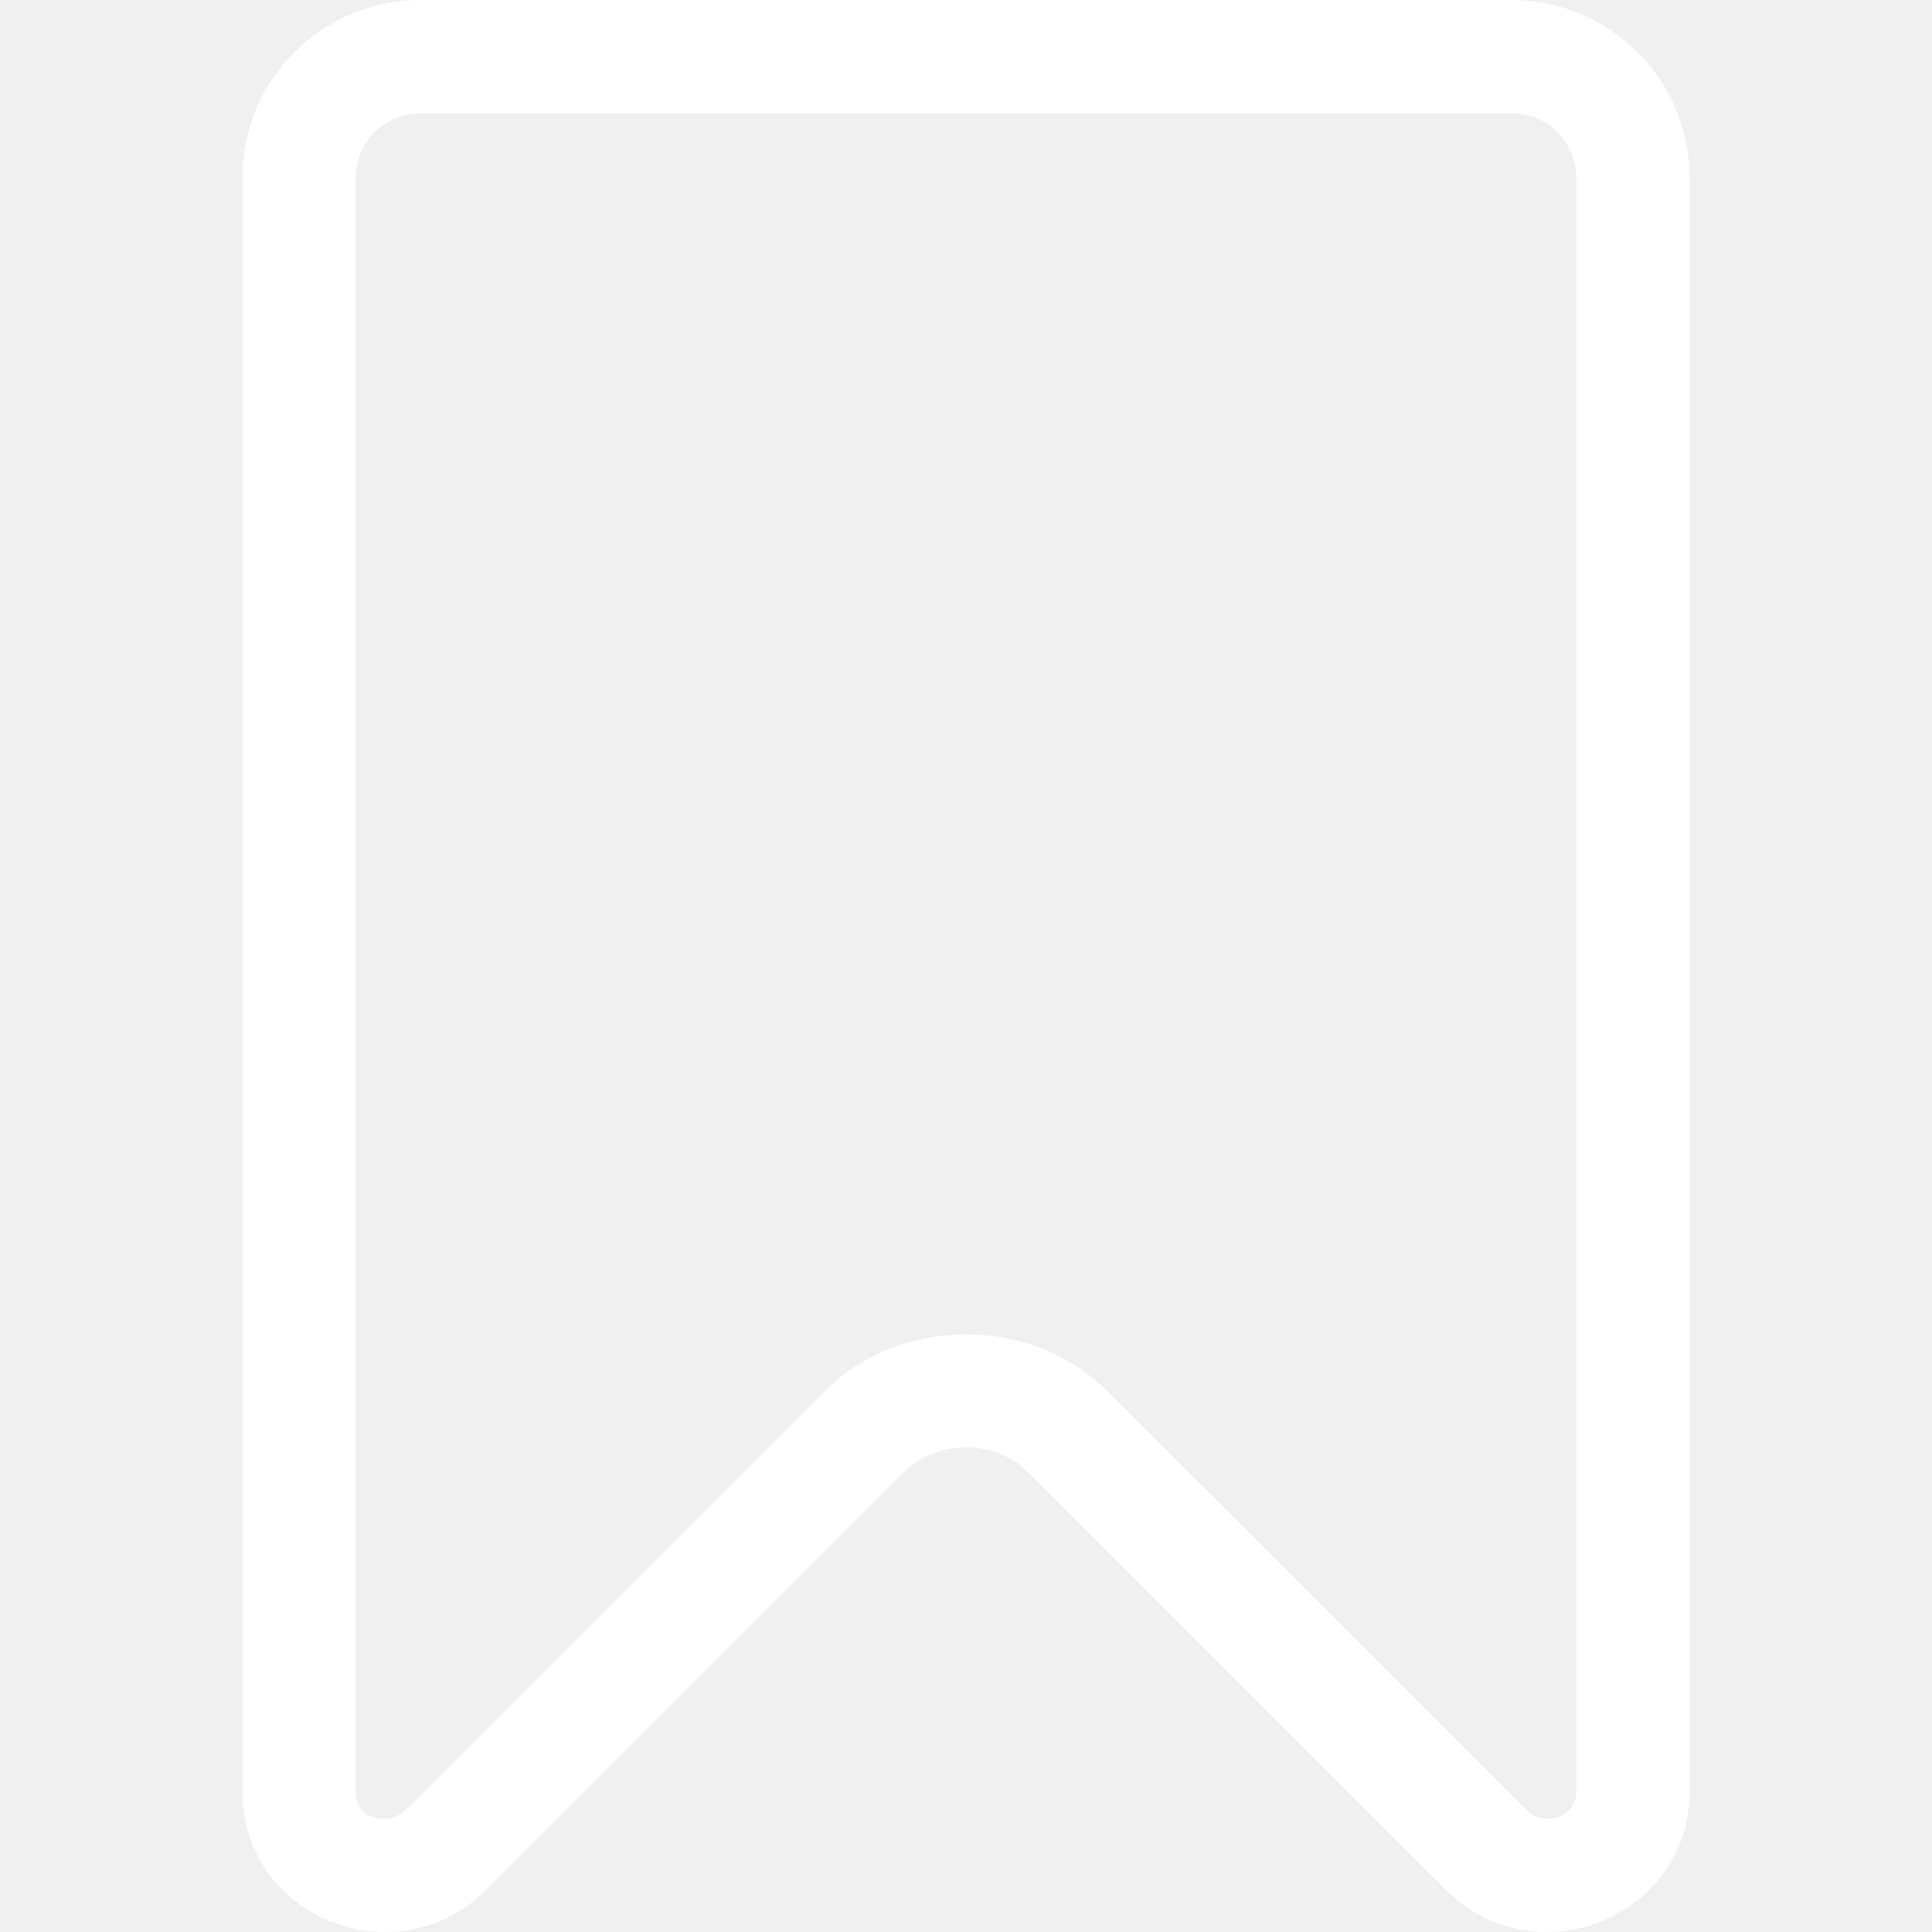
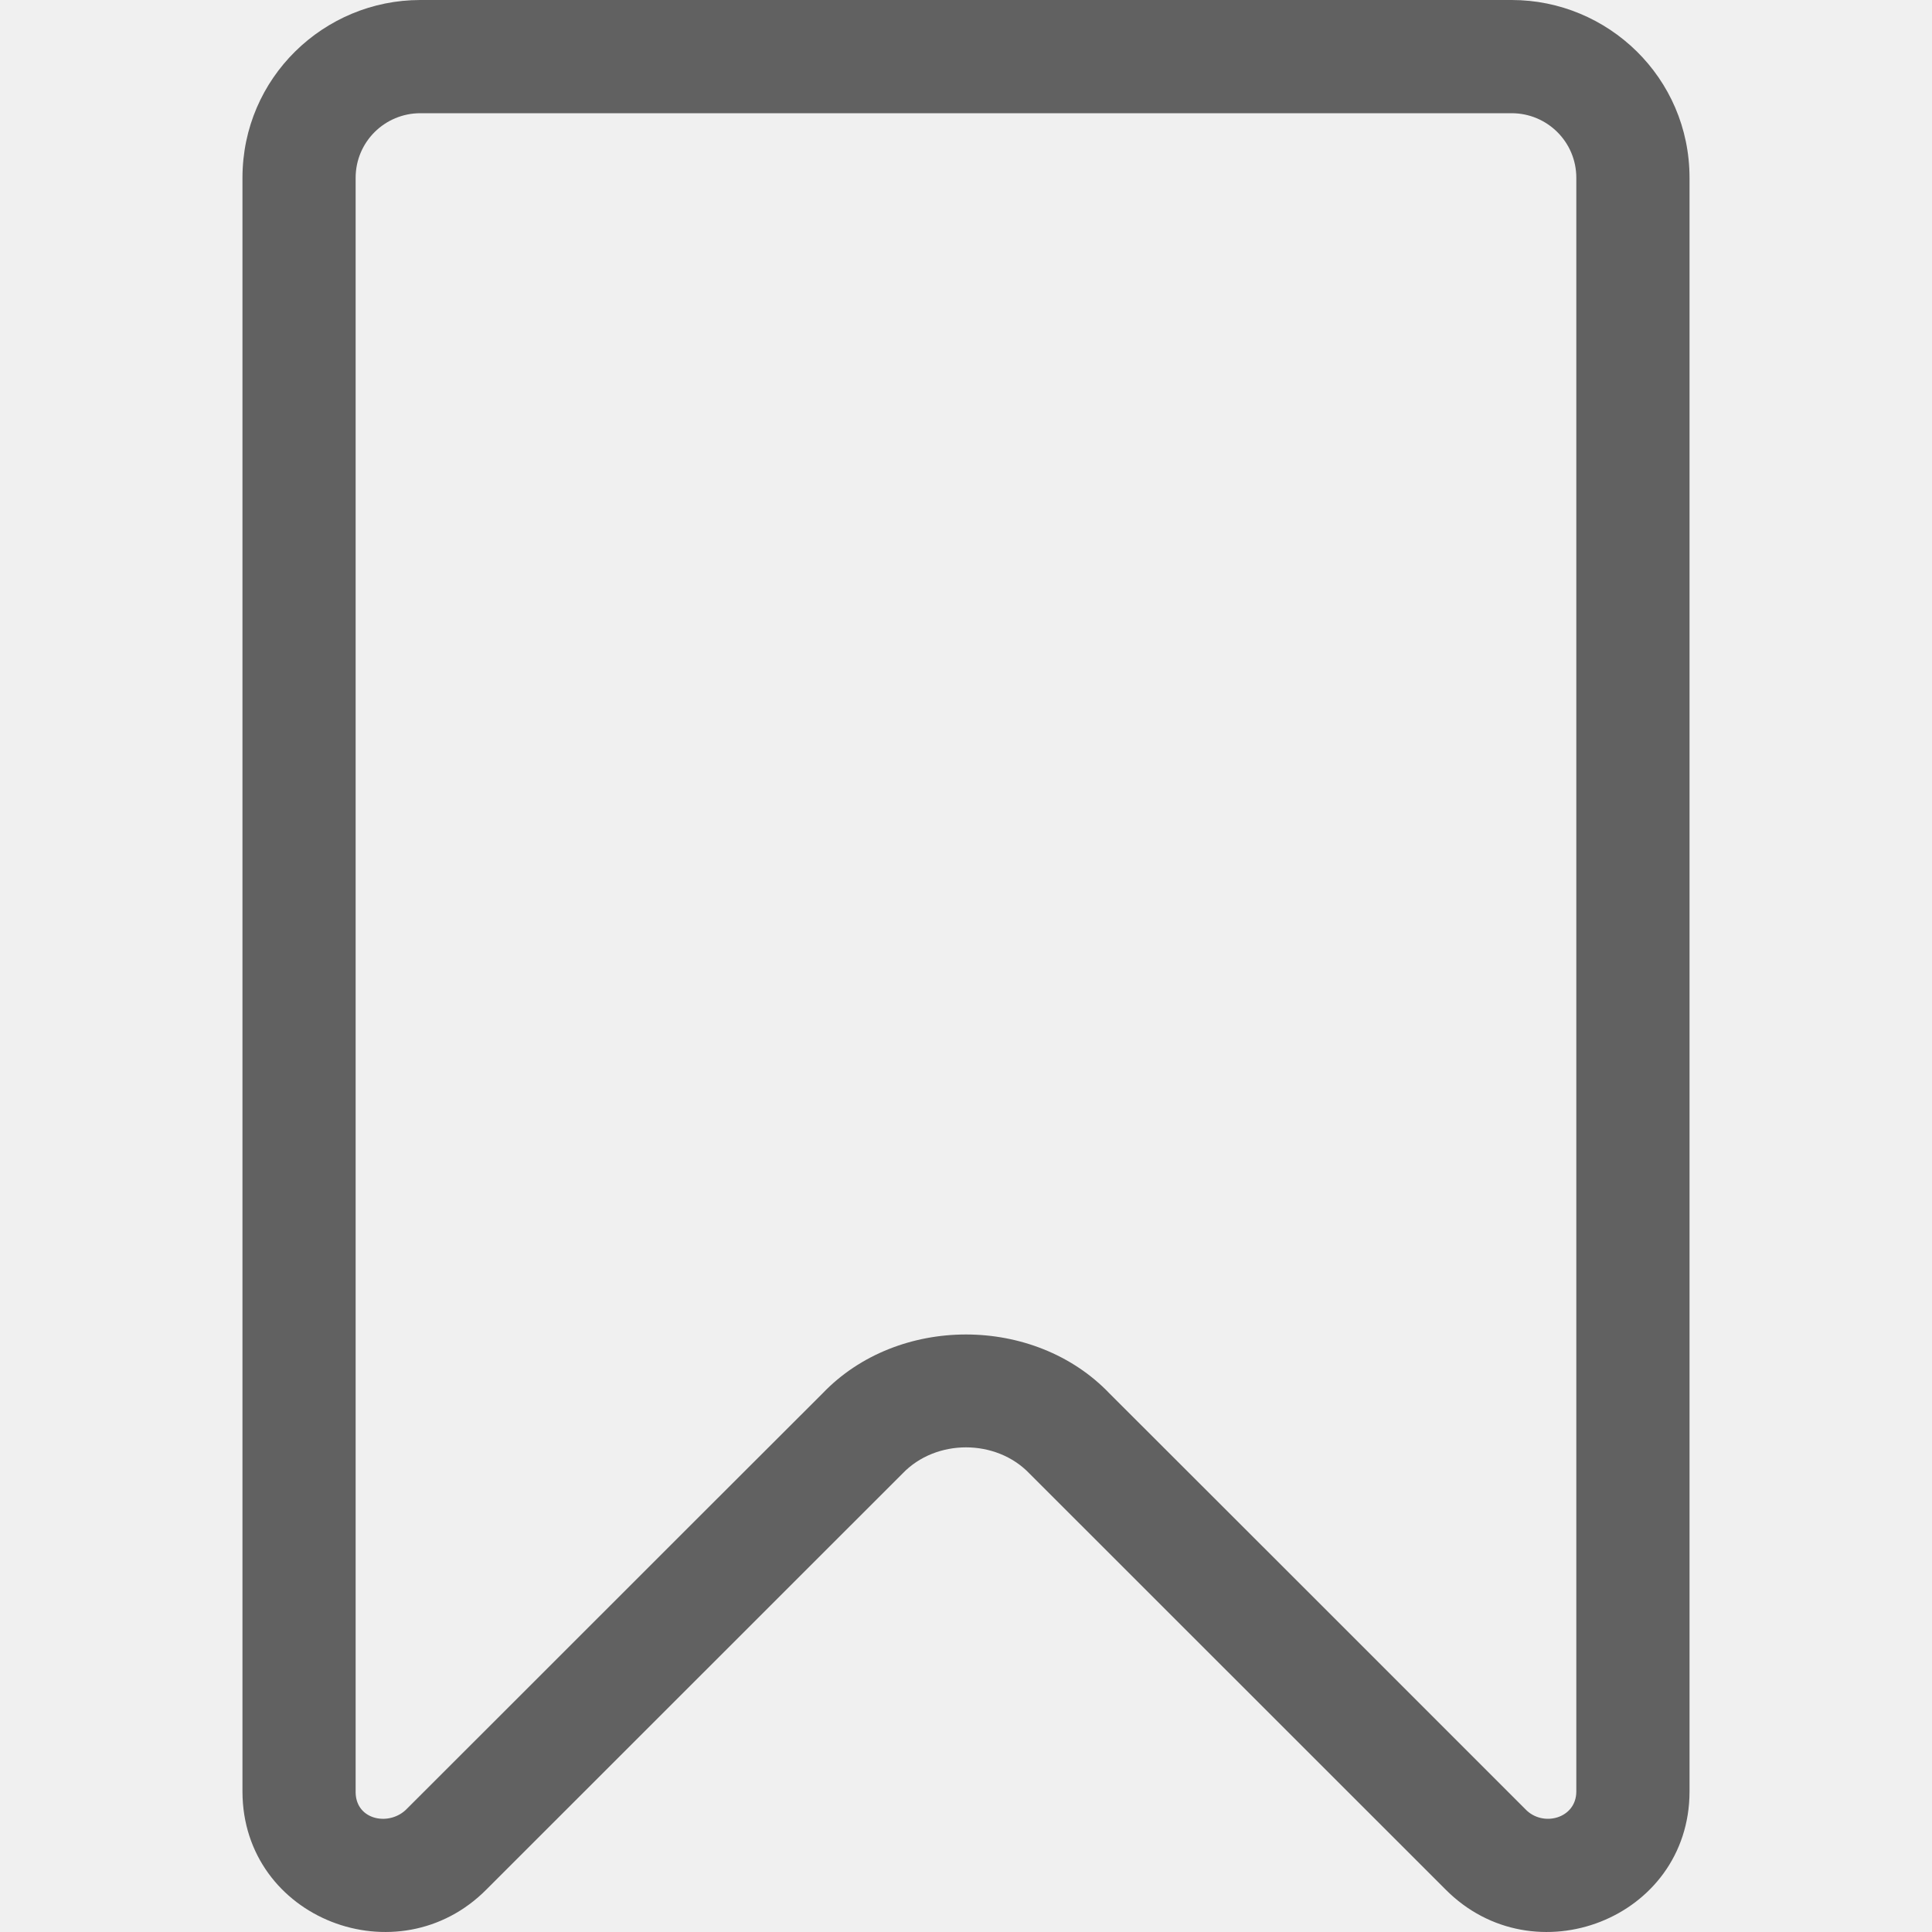
<svg xmlns="http://www.w3.org/2000/svg" width="40" height="40" viewBox="0 0 40 40" fill="none">
-   <path d="M31.298 0H8.702C6.711 0 5.02 1.606 5.02 3.683V37.094C5.025 39.73 8.245 40.966 10.075 39.116L18.688 30.506C19.378 29.786 20.622 29.786 21.312 30.506L29.925 39.116C31.756 40.967 34.975 39.728 34.98 37.094V3.683C34.98 1.606 33.289 0 31.298 0ZM32.636 37.094C32.633 37.652 31.94 37.836 31.581 37.457C29.859 35.733 24.949 30.824 22.971 28.85C21.415 27.223 18.587 27.222 17.032 28.847C15.665 30.21 12.991 32.884 10.883 34.992L8.43 37.443C8.077 37.818 7.375 37.693 7.363 37.115V3.683C7.363 2.934 7.97 2.344 8.702 2.344H31.298C32.028 2.344 32.636 2.933 32.636 3.683V37.094Z" fill="white" />
+   <path d="M31.298 0H8.702C6.711 0 5.02 1.606 5.02 3.683V37.094C5.025 39.73 8.245 40.966 10.075 39.116L18.688 30.506C19.378 29.786 20.622 29.786 21.312 30.506L29.925 39.116C31.756 40.967 34.975 39.728 34.98 37.094V3.683C34.98 1.606 33.289 0 31.298 0ZM32.636 37.094C32.633 37.652 31.94 37.836 31.581 37.457C29.859 35.733 24.949 30.824 22.971 28.85C21.415 27.223 18.587 27.222 17.032 28.847C15.665 30.21 12.991 32.884 10.883 34.992L8.43 37.443C8.077 37.818 7.375 37.693 7.363 37.115V3.683C7.363 2.934 7.97 2.344 8.702 2.344H31.298C32.028 2.344 32.636 2.933 32.636 3.683V37.094Z" fill="#616161" />
</svg>
